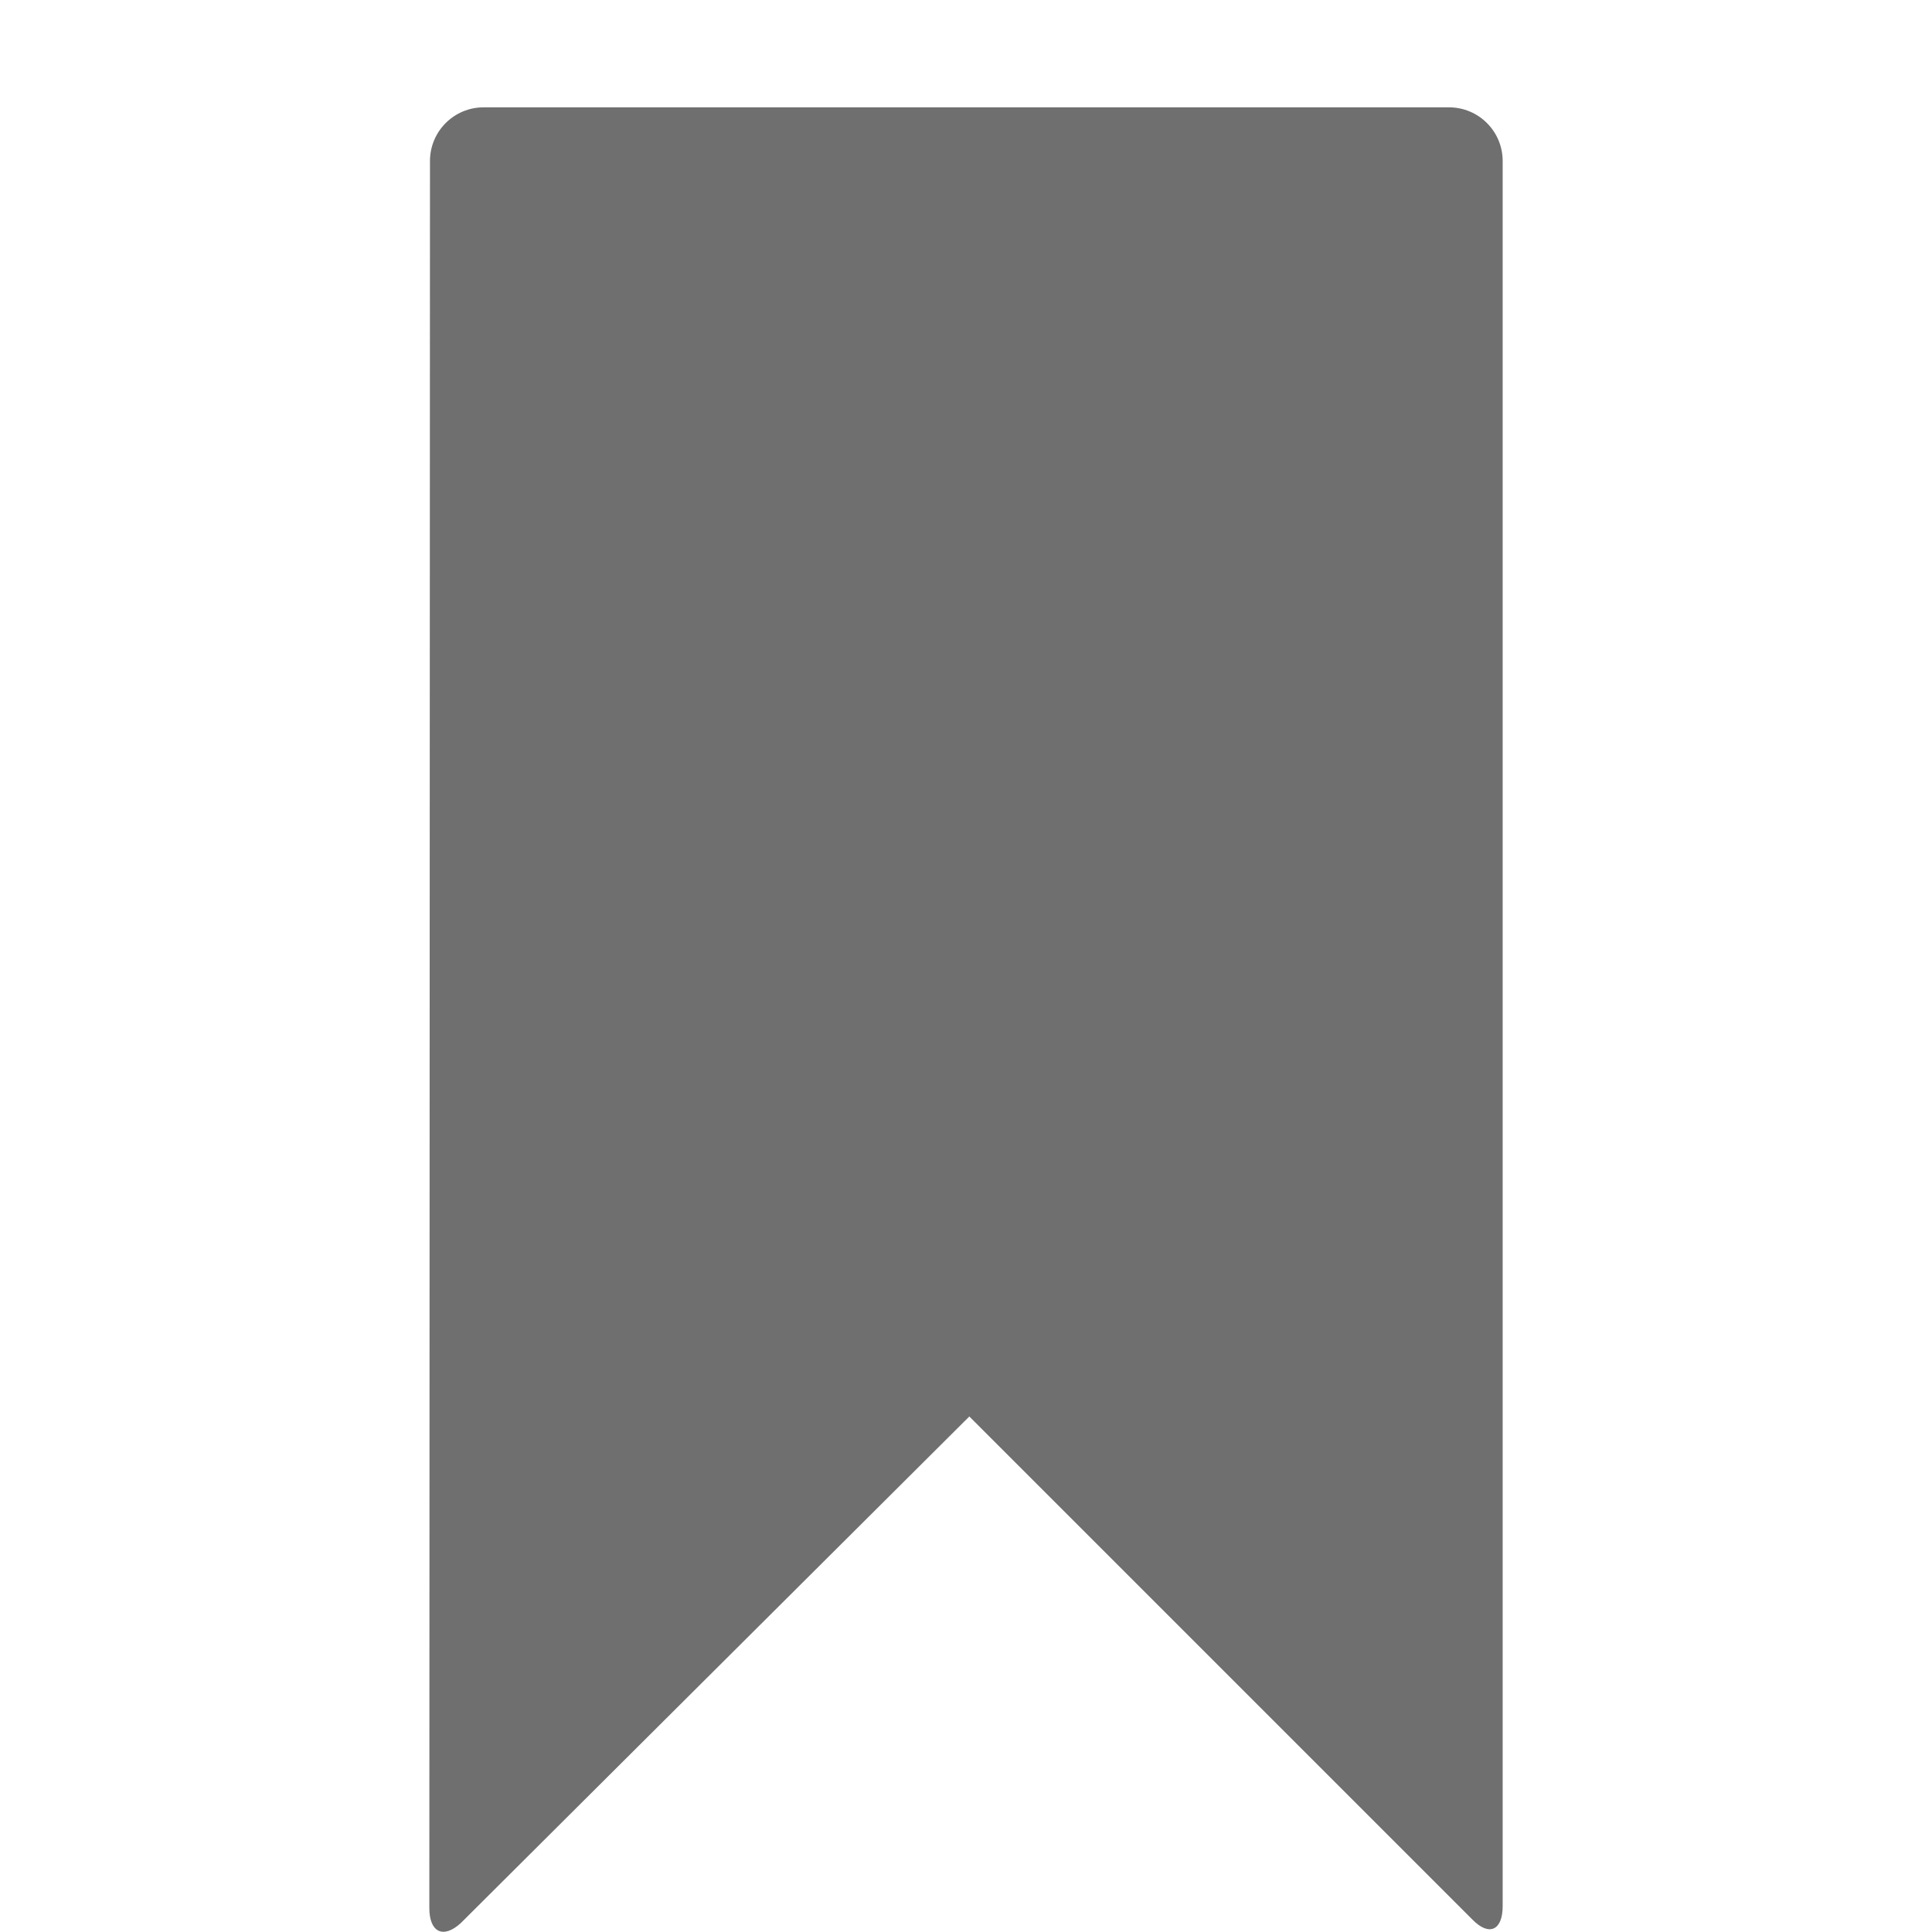
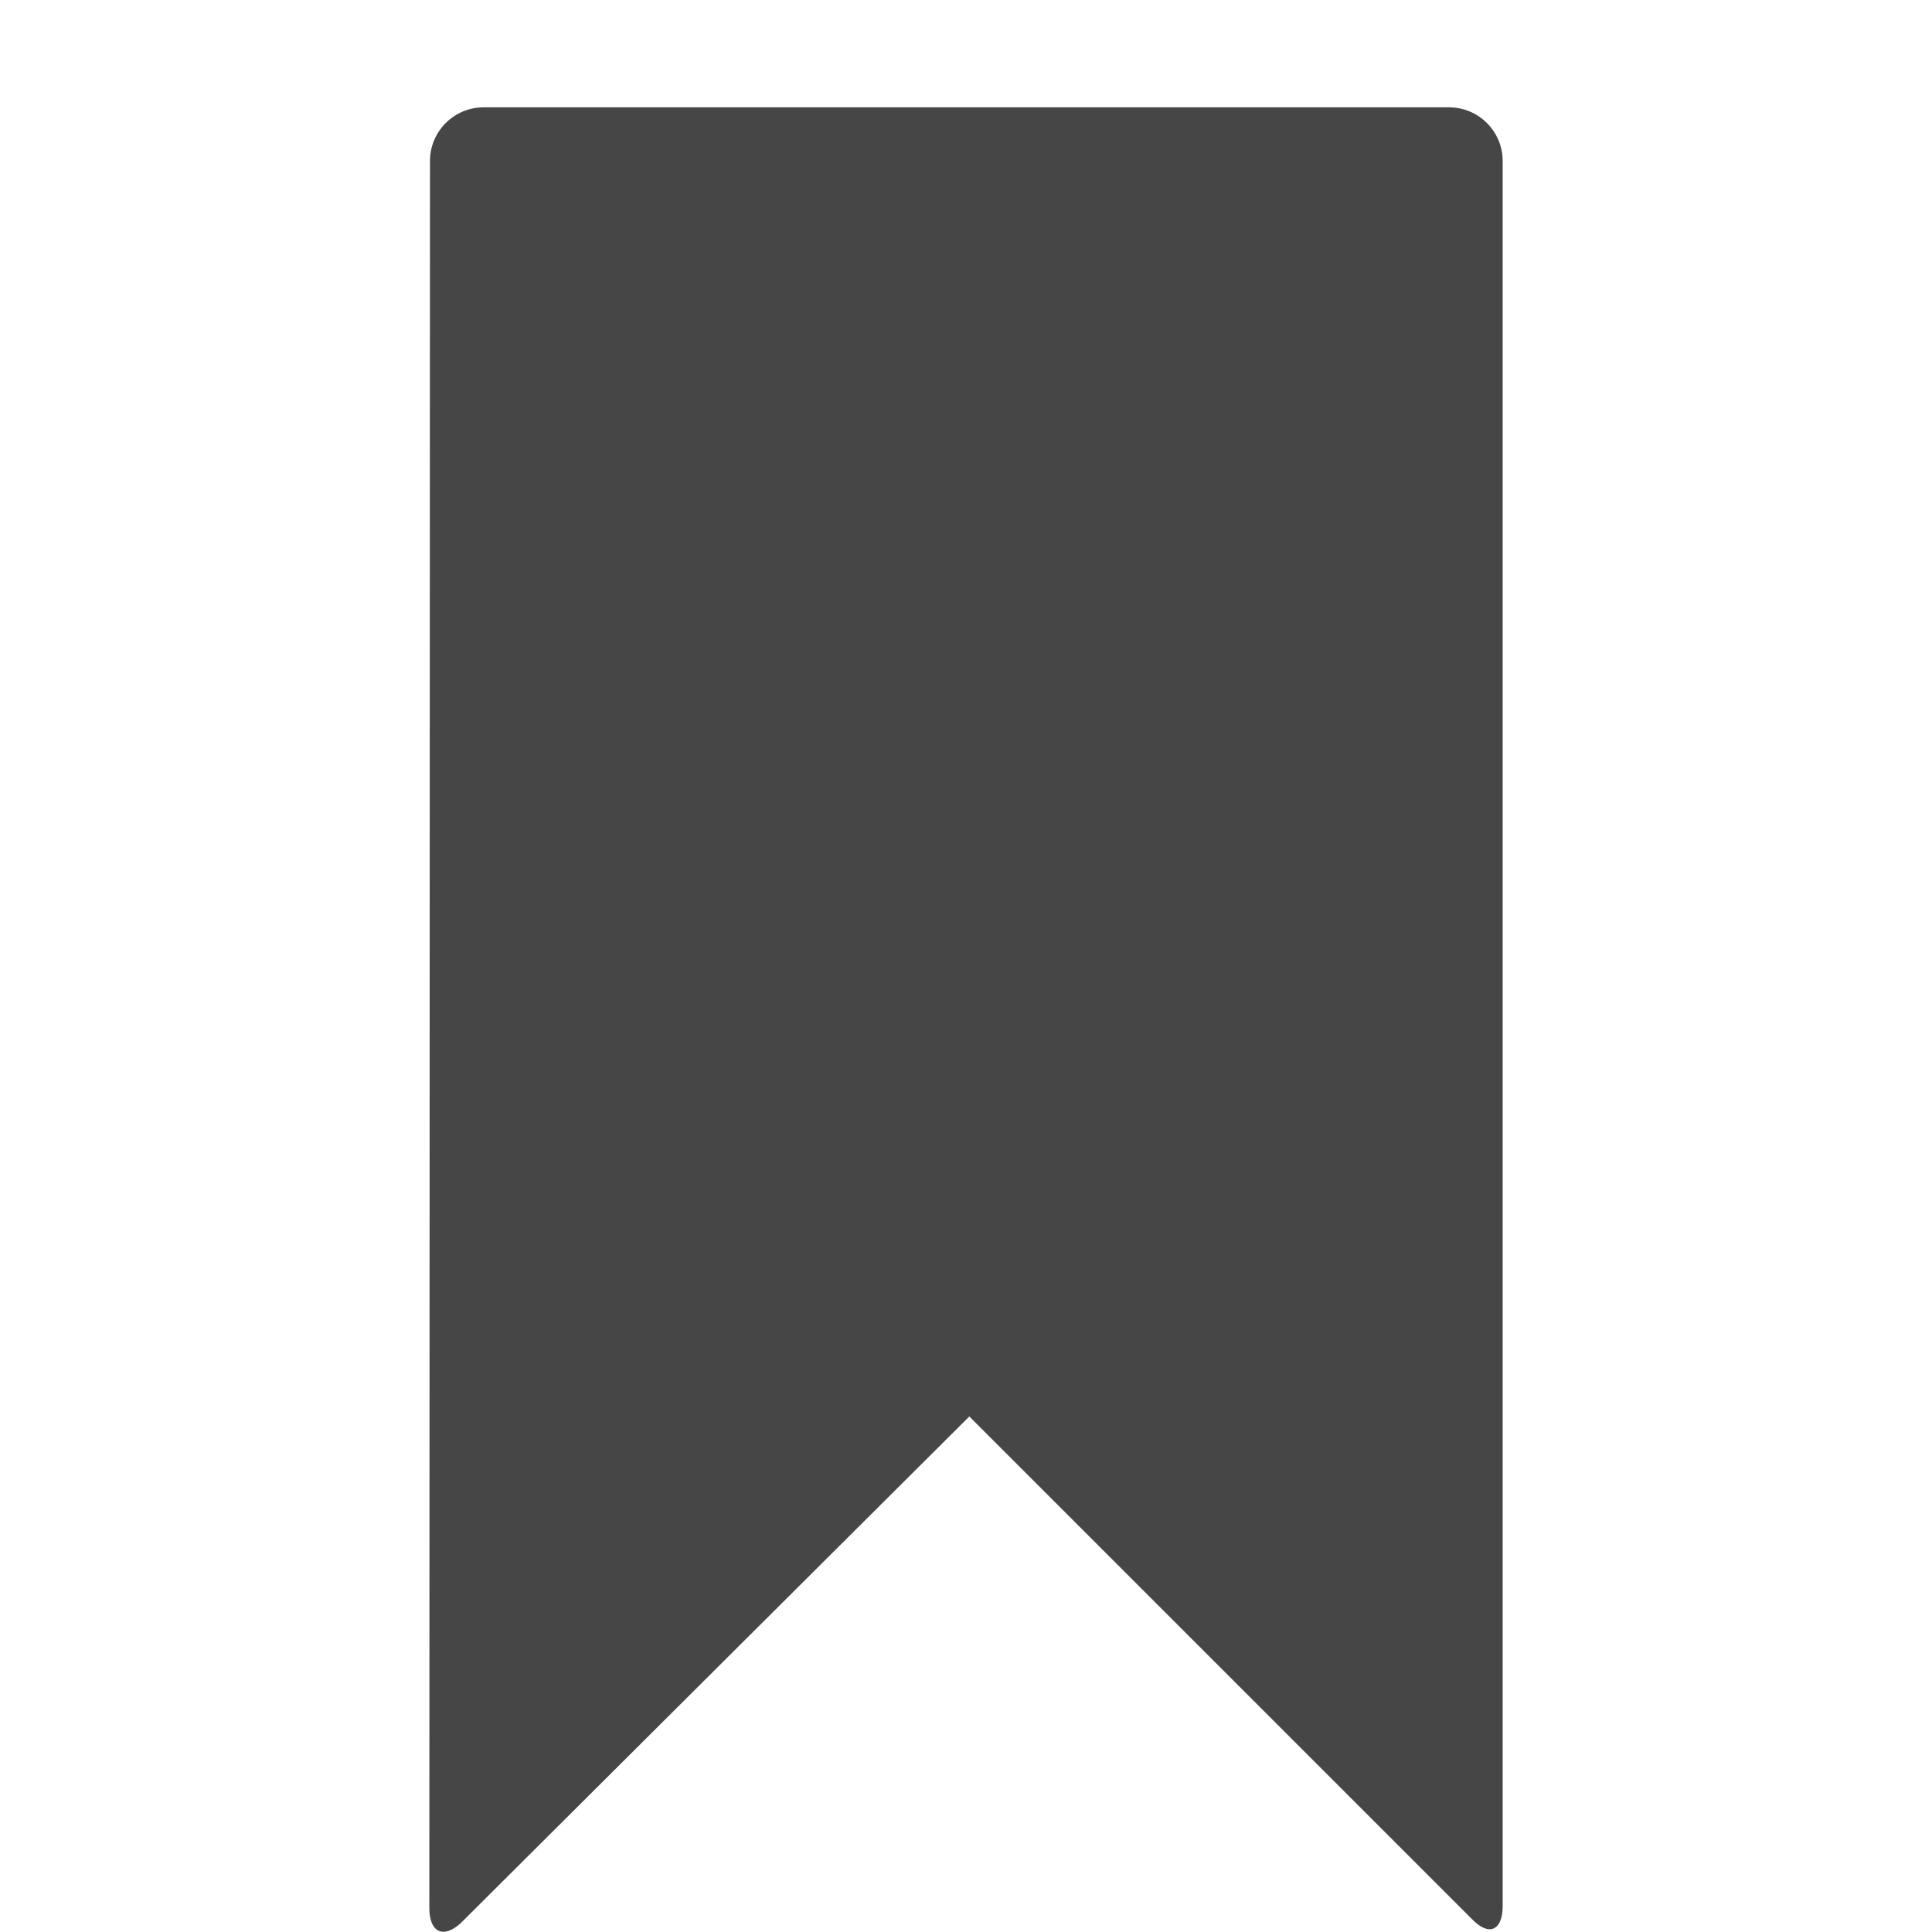
<svg xmlns="http://www.w3.org/2000/svg" height="18" viewBox="0 0 18 18" width="18">
  <rect id="Canvas" fill="#ff13dc" opacity="0" width="18" height="18" />
-   <path fill="#6f6f6f" d="M9.031,13.197l4.688,4.688c.155.158.281.1.281-.126V1.5a.5.5,0,0,0-.5-.5H4.506a.5.5,0,0,0-.5.5L4,17.776c0,.229.131.289.293.141Z" />
+   <path fill="#464646" d="M9.031,13.197l4.688,4.688c.155.158.281.1.281-.126V1.5a.5.5,0,0,0-.5-.5H4.506a.5.5,0,0,0-.5.5L4,17.776c0,.229.131.289.293.141Z" />
</svg>
